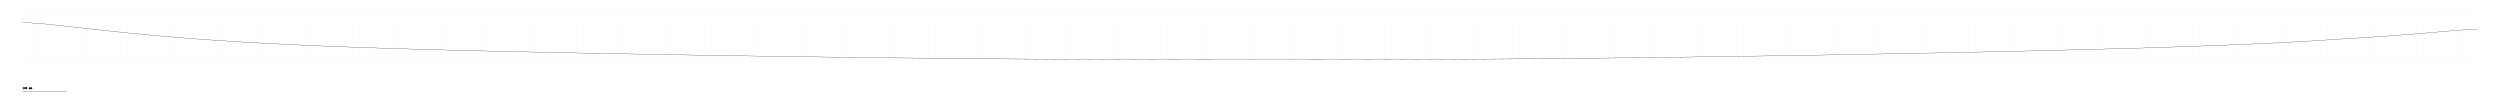
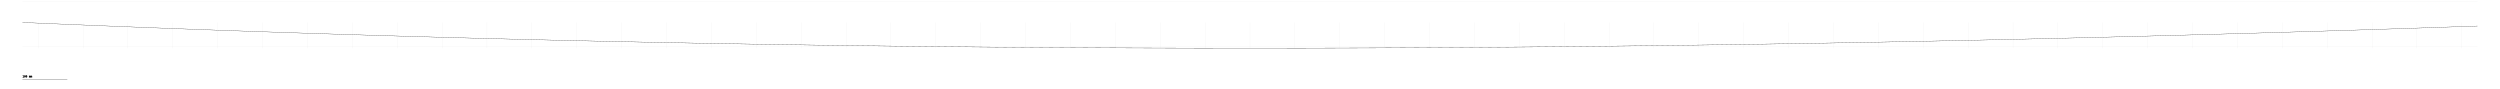
- <svg xmlns="http://www.w3.org/2000/svg" version="1.1" width="5570.000mm" height="223.493mm" viewBox="0 0 5570.000 223.493">
+ <svg xmlns="http://www.w3.org/2000/svg" version="1.1" width="5570.000mm" height="197.319mm" viewBox="0 0 5570.000 197.319">
  <g stroke="#cccccc" stroke-width="0.2" fill="none">
-     <line x1="-15.000" y1="133.493" x2="-15.000" y2="50.000" />
-     <line x1="85.000" y1="133.493" x2="85.000" y2="50.000" />
-     <line x1="185.000" y1="133.493" x2="185.000" y2="50.000" />
-     <line x1="285.000" y1="133.493" x2="285.000" y2="50.000" />
-     <line x1="385.000" y1="133.493" x2="385.000" y2="50.000" />
-     <line x1="485.000" y1="133.493" x2="485.000" y2="50.000" />
-     <line x1="585.000" y1="133.493" x2="585.000" y2="50.000" />
-     <line x1="685.000" y1="133.493" x2="685.000" y2="50.000" />
-     <line x1="785.000" y1="133.493" x2="785.000" y2="50.000" />
-     <line x1="885.000" y1="133.493" x2="885.000" y2="50.000" />
-     <line x1="985.000" y1="133.493" x2="985.000" y2="50.000" />
-     <line x1="1085.000" y1="133.493" x2="1085.000" y2="50.000" />
-     <line x1="1185.000" y1="133.493" x2="1185.000" y2="50.000" />
-     <line x1="1285.000" y1="133.493" x2="1285.000" y2="50.000" />
-     <line x1="1385.000" y1="133.493" x2="1385.000" y2="50.000" />
-     <line x1="1485.000" y1="133.493" x2="1485.000" y2="50.000" />
-     <line x1="1585.000" y1="133.493" x2="1585.000" y2="50.000" />
-     <line x1="1685.000" y1="133.493" x2="1685.000" y2="50.000" />
-     <line x1="1785.000" y1="133.493" x2="1785.000" y2="50.000" />
-     <line x1="1885.000" y1="133.493" x2="1885.000" y2="50.000" />
-     <line x1="1985.000" y1="133.493" x2="1985.000" y2="50.000" />
-     <line x1="2085.000" y1="133.493" x2="2085.000" y2="50.000" />
-     <line x1="2185.000" y1="133.493" x2="2185.000" y2="50.000" />
-     <line x1="2285.000" y1="133.493" x2="2285.000" y2="50.000" />
-     <line x1="2385.000" y1="133.493" x2="2385.000" y2="50.000" />
-     <line x1="2485.000" y1="133.493" x2="2485.000" y2="50.000" />
-     <line x1="2585.000" y1="133.493" x2="2585.000" y2="50.000" />
-     <line x1="2685.000" y1="133.493" x2="2685.000" y2="50.000" />
-     <line x1="2785.000" y1="133.493" x2="2785.000" y2="50.000" />
-     <line x1="2885.000" y1="133.493" x2="2885.000" y2="50.000" />
-     <line x1="2985.000" y1="133.493" x2="2985.000" y2="50.000" />
-     <line x1="3085.000" y1="133.493" x2="3085.000" y2="50.000" />
-     <line x1="3185.000" y1="133.493" x2="3185.000" y2="50.000" />
-     <line x1="3285.000" y1="133.493" x2="3285.000" y2="50.000" />
-     <line x1="3385.000" y1="133.493" x2="3385.000" y2="50.000" />
-     <line x1="3485.000" y1="133.493" x2="3485.000" y2="50.000" />
-     <line x1="3585.000" y1="133.493" x2="3585.000" y2="50.000" />
-     <line x1="3685.000" y1="133.493" x2="3685.000" y2="50.000" />
-     <line x1="3785.000" y1="133.493" x2="3785.000" y2="50.000" />
-     <line x1="3885.000" y1="133.493" x2="3885.000" y2="50.000" />
-     <line x1="3985.000" y1="133.493" x2="3985.000" y2="50.000" />
-     <line x1="4085.000" y1="133.493" x2="4085.000" y2="50.000" />
-     <line x1="4185.000" y1="133.493" x2="4185.000" y2="50.000" />
-     <line x1="4285.000" y1="133.493" x2="4285.000" y2="50.000" />
-     <line x1="4385.000" y1="133.493" x2="4385.000" y2="50.000" />
-     <line x1="4485.000" y1="133.493" x2="4485.000" y2="50.000" />
-     <line x1="4585.000" y1="133.493" x2="4585.000" y2="50.000" />
-     <line x1="4685.000" y1="133.493" x2="4685.000" y2="50.000" />
-     <line x1="4785.000" y1="133.493" x2="4785.000" y2="50.000" />
-     <line x1="4885.000" y1="133.493" x2="4885.000" y2="50.000" />
-     <line x1="4985.000" y1="133.493" x2="4985.000" y2="50.000" />
-     <line x1="5085.000" y1="133.493" x2="5085.000" y2="50.000" />
-     <line x1="5185.000" y1="133.493" x2="5185.000" y2="50.000" />
-     <line x1="5285.000" y1="133.493" x2="5285.000" y2="50.000" />
-     <line x1="5385.000" y1="133.493" x2="5385.000" y2="50.000" />
-     <line x1="5485.000" y1="133.493" x2="5485.000" y2="50.000" />
-     <line x1="5585.000" y1="133.493" x2="5585.000" y2="50.000" />
-     <line x1="50.000" y1="230.665" x2="5520.000" y2="230.665" />
-     <line x1="50.000" y1="130.665" x2="5520.000" y2="130.665" />
-     <line x1="50.000" y1="30.665" x2="5520.000" y2="30.665" />
+     <line x1="-15.000" y1="107.319" x2="-15.000" y2="50.000" />
+     <line x1="85.000" y1="107.319" x2="85.000" y2="50.000" />
+     <line x1="185.000" y1="107.319" x2="185.000" y2="50.000" />
+     <line x1="285.000" y1="107.319" x2="285.000" y2="50.000" />
+     <line x1="385.000" y1="107.319" x2="385.000" y2="50.000" />
+     <line x1="485.000" y1="107.319" x2="485.000" y2="50.000" />
+     <line x1="585.000" y1="107.319" x2="585.000" y2="50.000" />
+     <line x1="685.000" y1="107.319" x2="685.000" y2="50.000" />
+     <line x1="785.000" y1="107.319" x2="785.000" y2="50.000" />
+     <line x1="885.000" y1="107.319" x2="885.000" y2="50.000" />
+     <line x1="985.000" y1="107.319" x2="985.000" y2="50.000" />
+     <line x1="1085.000" y1="107.319" x2="1085.000" y2="50.000" />
+     <line x1="1185.000" y1="107.319" x2="1185.000" y2="50.000" />
+     <line x1="1285.000" y1="107.319" x2="1285.000" y2="50.000" />
+     <line x1="1385.000" y1="107.319" x2="1385.000" y2="50.000" />
+     <line x1="1485.000" y1="107.319" x2="1485.000" y2="50.000" />
+     <line x1="1585.000" y1="107.319" x2="1585.000" y2="50.000" />
+     <line x1="1685.000" y1="107.319" x2="1685.000" y2="50.000" />
+     <line x1="1785.000" y1="107.319" x2="1785.000" y2="50.000" />
+     <line x1="1885.000" y1="107.319" x2="1885.000" y2="50.000" />
+     <line x1="1985.000" y1="107.319" x2="1985.000" y2="50.000" />
+     <line x1="2085.000" y1="107.319" x2="2085.000" y2="50.000" />
+     <line x1="2185.000" y1="107.319" x2="2185.000" y2="50.000" />
+     <line x1="2285.000" y1="107.319" x2="2285.000" y2="50.000" />
+     <line x1="2385.000" y1="107.319" x2="2385.000" y2="50.000" />
+     <line x1="2485.000" y1="107.319" x2="2485.000" y2="50.000" />
+     <line x1="2585.000" y1="107.319" x2="2585.000" y2="50.000" />
+     <line x1="2685.000" y1="107.319" x2="2685.000" y2="50.000" />
+     <line x1="2785.000" y1="107.319" x2="2785.000" y2="50.000" />
+     <line x1="2885.000" y1="107.319" x2="2885.000" y2="50.000" />
+     <line x1="2985.000" y1="107.319" x2="2985.000" y2="50.000" />
+     <line x1="3085.000" y1="107.319" x2="3085.000" y2="50.000" />
+     <line x1="3185.000" y1="107.319" x2="3185.000" y2="50.000" />
+     <line x1="3285.000" y1="107.319" x2="3285.000" y2="50.000" />
+     <line x1="3385.000" y1="107.319" x2="3385.000" y2="50.000" />
+     <line x1="3485.000" y1="107.319" x2="3485.000" y2="50.000" />
+     <line x1="3585.000" y1="107.319" x2="3585.000" y2="50.000" />
+     <line x1="3685.000" y1="107.319" x2="3685.000" y2="50.000" />
+     <line x1="3785.000" y1="107.319" x2="3785.000" y2="50.000" />
+     <line x1="3885.000" y1="107.319" x2="3885.000" y2="50.000" />
+     <line x1="3985.000" y1="107.319" x2="3985.000" y2="50.000" />
+     <line x1="4085.000" y1="107.319" x2="4085.000" y2="50.000" />
+     <line x1="4185.000" y1="107.319" x2="4185.000" y2="50.000" />
+     <line x1="4285.000" y1="107.319" x2="4285.000" y2="50.000" />
+     <line x1="4385.000" y1="107.319" x2="4385.000" y2="50.000" />
+     <line x1="4485.000" y1="107.319" x2="4485.000" y2="50.000" />
+     <line x1="4585.000" y1="107.319" x2="4585.000" y2="50.000" />
+     <line x1="4685.000" y1="107.319" x2="4685.000" y2="50.000" />
+     <line x1="4785.000" y1="107.319" x2="4785.000" y2="50.000" />
+     <line x1="4885.000" y1="107.319" x2="4885.000" y2="50.000" />
+     <line x1="4985.000" y1="107.319" x2="4985.000" y2="50.000" />
+     <line x1="5085.000" y1="107.319" x2="5085.000" y2="50.000" />
+     <line x1="5185.000" y1="107.319" x2="5185.000" y2="50.000" />
+     <line x1="5285.000" y1="107.319" x2="5285.000" y2="50.000" />
+     <line x1="5385.000" y1="107.319" x2="5385.000" y2="50.000" />
+     <line x1="5485.000" y1="107.319" x2="5485.000" y2="50.000" />
+     <line x1="5585.000" y1="107.319" x2="5585.000" y2="50.000" />
+     <line x1="50.000" y1="204.320" x2="5520.000" y2="204.320" />
+     <line x1="50.000" y1="104.320" x2="5520.000" y2="104.320" />
+     <line x1="50.000" y1="4.320" x2="5520.000" y2="4.320" />
  </g>
-   <path d="M 50.000 50.000 L 77.487 51.604 L 104.975 53.859 L 132.462 56.787 L 159.950 59.847 L 187.437 62.935 L 214.925 65.988 L 242.412 68.965 L 269.899 71.841 L 297.387 74.603 L 324.874 77.240 L 352.362 79.749 L 379.849 82.129 L 407.337 84.382 L 434.824 86.511 L 462.312 88.519 L 489.799 90.413 L 517.286 92.198 L 544.774 93.879 L 572.261 95.461 L 599.749 96.953 L 627.236 98.358 L 654.724 99.683 L 682.211 100.934 L 709.698 102.116 L 737.186 103.235 L 764.673 104.296 L 792.161 105.304 L 819.648 106.265 L 847.136 107.181 L 874.623 108.053 L 902.111 108.887 L 929.598 109.686 L 957.085 110.453 L 984.573 111.192 L 1012.060 111.905 L 1039.548 112.597 L 1067.035 113.269 L 1094.523 113.922 L 1122.010 114.556 L 1149.497 115.172 L 1176.985 115.772 L 1204.472 116.359 L 1231.960 116.931 L 1259.447 117.492 L 1286.935 118.041 L 1314.422 118.578 L 1341.910 119.105 L 1369.397 119.622 L 1396.884 120.129 L 1424.372 120.627 L 1451.859 121.116 L 1479.347 121.595 L 1506.834 122.066 L 1534.322 122.528 L 1561.809 122.981 L 1589.296 123.425 L 1616.784 123.860 L 1644.271 124.287 L 1671.759 124.705 L 1699.246 125.114 L 1726.734 125.514 L 1754.221 125.905 L 1781.709 126.287 L 1809.196 126.660 L 1836.683 127.024 L 1864.171 127.379 L 1891.658 127.725 L 1919.146 128.061 L 1946.633 128.389 L 1974.121 128.706 L 2001.608 129.013 L 2029.095 129.309 L 2056.583 129.595 L 2084.070 129.871 L 2111.558 130.138 L 2139.045 130.396 L 2166.533 130.643 L 2194.020 130.881 L 2221.508 131.108 L 2248.995 131.325 L 2276.482 131.532 L 2303.970 131.729 L 2331.457 131.916 L 2358.945 132.092 L 2386.432 132.257 L 2413.920 132.415 L 2441.407 132.563 L 2468.894 132.700 L 2496.382 132.822 L 2523.869 132.933 L 2551.357 133.035 L 2578.844 133.126 L 2606.332 133.209 L 2633.819 133.281 L 2661.307 133.342 L 2688.794 133.394 L 2716.281 133.434 L 2743.769 133.464 L 2771.256 133.484 L 2798.744 133.493 L 2826.231 133.492 L 2853.719 133.480 L 2881.206 133.457 L 2908.693 133.424 L 2936.181 133.380 L 2963.668 133.326 L 2991.156 133.261 L 3018.643 133.186 L 3046.131 133.099 L 3073.618 133.002 L 3101.106 132.894 L 3128.593 132.776 L 3156.080 132.647 L 3183.568 132.508 L 3211.055 132.357 L 3238.543 132.196 L 3266.030 132.023 L 3293.518 131.838 L 3321.005 131.644 L 3348.492 131.438 L 3375.980 131.222 L 3403.467 130.995 L 3430.955 130.757 L 3458.442 130.508 L 3485.930 130.249 L 3513.417 129.979 L 3540.905 129.699 L 3568.392 129.408 L 3595.879 129.107 L 3623.367 128.796 L 3650.854 128.475 L 3678.342 128.144 L 3705.829 127.802 L 3733.317 127.450 L 3760.804 127.092 L 3788.291 126.724 L 3815.779 126.345 L 3843.266 125.955 L 3870.754 125.557 L 3898.241 125.150 L 3925.729 124.734 L 3953.216 124.309 L 3980.704 123.876 L 4008.191 123.434 L 4035.678 122.983 L 4063.166 122.529 L 4090.653 122.068 L 4118.141 121.597 L 4145.628 121.107 L 4173.116 120.608 L 4200.603 120.100 L 4228.090 119.582 L 4255.578 119.057 L 4283.065 118.523 L 4310.553 117.982 L 4338.040 117.433 L 4365.528 116.878 L 4393.015 116.316 L 4420.503 115.748 L 4447.990 115.173 L 4475.477 114.582 L 4502.965 113.939 L 4530.452 113.277 L 4557.940 112.593 L 4585.427 111.900 L 4612.915 111.210 L 4640.402 110.501 L 4667.889 109.774 L 4695.377 109.025 L 4722.864 108.296 L 4750.352 107.566 L 4777.839 106.809 L 4805.327 105.923 L 4832.814 105.005 L 4860.302 104.061 L 4887.789 103.115 L 4915.276 102.131 L 4942.764 101.127 L 4970.251 100.074 L 4997.739 98.954 L 5025.226 97.760 L 5052.714 96.476 L 5080.201 95.115 L 5107.688 93.665 L 5135.176 92.110 L 5162.663 90.434 L 5190.151 88.617 L 5217.638 86.881 L 5245.126 85.256 L 5272.613 83.531 L 5300.101 81.675 L 5327.588 79.716 L 5355.075 77.625 L 5382.563 75.420 L 5410.050 73.111 L 5437.538 70.753 L 5465.025 68.441 L 5492.513 66.390 L 5520.000 65.424" stroke="#000000" stroke-width="0.5" fill="none" />
+   <path d="M 50.000 50.000 L 77.487 51.186 L 104.975 52.358 L 132.462 53.518 L 159.950 54.664 L 187.437 55.797 L 214.925 56.918 L 242.412 58.025 L 269.899 59.119 L 297.387 60.200 L 324.874 61.268 L 352.362 62.323 L 379.849 63.365 L 407.337 64.395 L 434.824 65.411 L 462.312 66.415 L 489.799 67.405 L 517.286 68.383 L 544.774 69.349 L 572.261 70.301 L 599.749 71.241 L 627.236 72.168 L 654.724 73.082 L 682.211 73.983 L 709.698 74.872 L 737.186 75.749 L 764.673 76.613 L 792.161 77.464 L 819.648 78.303 L 847.136 79.129 L 874.623 79.942 L 902.111 80.744 L 929.598 81.532 L 957.085 82.309 L 984.573 83.073 L 1012.060 83.824 L 1039.548 84.564 L 1067.035 85.291 L 1094.523 86.005 L 1122.010 86.708 L 1149.497 87.398 L 1176.985 88.076 L 1204.472 88.741 L 1231.960 89.395 L 1259.447 90.036 L 1286.935 90.666 L 1314.422 91.283 L 1341.910 91.888 L 1369.397 92.481 L 1396.884 93.062 L 1424.372 93.631 L 1451.859 94.188 L 1479.347 94.733 L 1506.834 95.266 L 1534.322 95.788 L 1561.809 96.297 L 1589.296 96.795 L 1616.784 97.280 L 1644.271 97.754 L 1671.759 98.216 L 1699.246 98.667 L 1726.734 99.105 L 1754.221 99.532 L 1781.709 99.947 L 1809.196 100.351 L 1836.683 100.743 L 1864.171 101.123 L 1891.658 101.492 L 1919.146 101.849 L 1946.633 102.195 L 1974.121 102.529 L 2001.608 102.851 L 2029.095 103.163 L 2056.583 103.462 L 2084.070 103.751 L 2111.558 104.028 L 2139.045 104.293 L 2166.533 104.547 L 2194.020 104.790 L 2221.508 105.022 L 2248.995 105.242 L 2276.482 105.451 L 2303.970 105.649 L 2331.457 105.835 L 2358.945 106.011 L 2386.432 106.175 L 2413.920 106.328 L 2441.407 106.471 L 2468.894 106.602 L 2496.382 106.722 L 2523.869 106.830 L 2551.357 106.928 L 2578.844 107.015 L 2606.332 107.091 L 2633.819 107.156 L 2661.307 107.211 L 2688.794 107.254 L 2716.281 107.286 L 2743.769 107.308 L 2771.256 107.319 L 2798.744 107.319 L 2826.231 107.308 L 2853.719 107.286 L 2881.206 107.254 L 2908.693 107.211 L 2936.181 107.158 L 2963.668 107.094 L 2991.156 107.019 L 3018.643 106.933 L 3046.131 106.837 L 3073.618 106.731 L 3101.106 106.614 L 3128.593 106.486 L 3156.080 106.348 L 3183.568 106.200 L 3211.055 106.041 L 3238.543 105.872 L 3266.030 105.692 L 3293.518 105.502 L 3321.005 105.302 L 3348.492 105.092 L 3375.980 104.871 L 3403.467 104.640 L 3430.955 104.398 L 3458.442 104.147 L 3485.930 103.885 L 3513.417 103.613 L 3540.905 103.331 L 3568.392 103.039 L 3595.879 102.737 L 3623.367 102.425 L 3650.854 102.103 L 3678.342 101.771 L 3705.829 101.429 L 3733.317 101.076 L 3760.804 100.714 L 3788.291 100.342 L 3815.779 99.960 L 3843.266 99.569 L 3870.754 99.167 L 3898.241 98.756 L 3925.729 98.335 L 3953.216 97.904 L 3980.704 97.463 L 4008.191 97.013 L 4035.678 96.553 L 4063.166 96.083 L 4090.653 95.604 L 4118.141 95.115 L 4145.628 94.616 L 4173.116 94.108 L 4200.603 93.590 L 4228.090 93.063 L 4255.578 92.527 L 4283.065 91.980 L 4310.553 91.425 L 4338.040 90.860 L 4365.528 90.285 L 4393.015 89.702 L 4420.503 89.109 L 4447.990 88.506 L 4475.477 87.894 L 4502.965 87.273 L 4530.452 86.643 L 4557.940 86.004 L 4585.427 85.355 L 4612.915 84.697 L 4640.402 84.030 L 4667.889 83.354 L 4695.377 82.669 L 4722.864 81.974 L 4750.352 81.271 L 4777.839 80.559 L 4805.327 79.837 L 4832.814 79.107 L 4860.302 78.368 L 4887.789 77.619 L 4915.276 76.862 L 4942.764 76.096 L 4970.251 75.321 L 4997.739 74.537 L 5025.226 73.745 L 5052.714 72.944 L 5080.201 72.133 L 5107.688 71.315 L 5135.176 70.487 L 5162.663 69.651 L 5190.151 68.806 L 5217.638 67.952 L 5245.126 67.090 L 5272.613 66.219 L 5300.101 65.340 L 5327.588 64.452 L 5355.075 63.556 L 5382.563 62.651 L 5410.050 61.738 L 5437.538 60.816 L 5465.025 59.886 L 5492.513 58.947 L 5520.000 58.000" stroke="#000000" stroke-width="0.5" fill="none" />
  <g stroke="#000000" stroke-width="0.5" fill="#000000">
-     <line x1="50.000" y1="203.493" x2="150.000" y2="203.493" />
-     <text x="50.000" y="198.493" font-family="monospace" font-size="6">100 mm</text>
+     <line x1="50.000" y1="177.319" x2="150.000" y2="177.319" />
+     <text x="50.000" y="172.319" font-family="monospace" font-size="6">100 mm</text>
  </g>
</svg>
